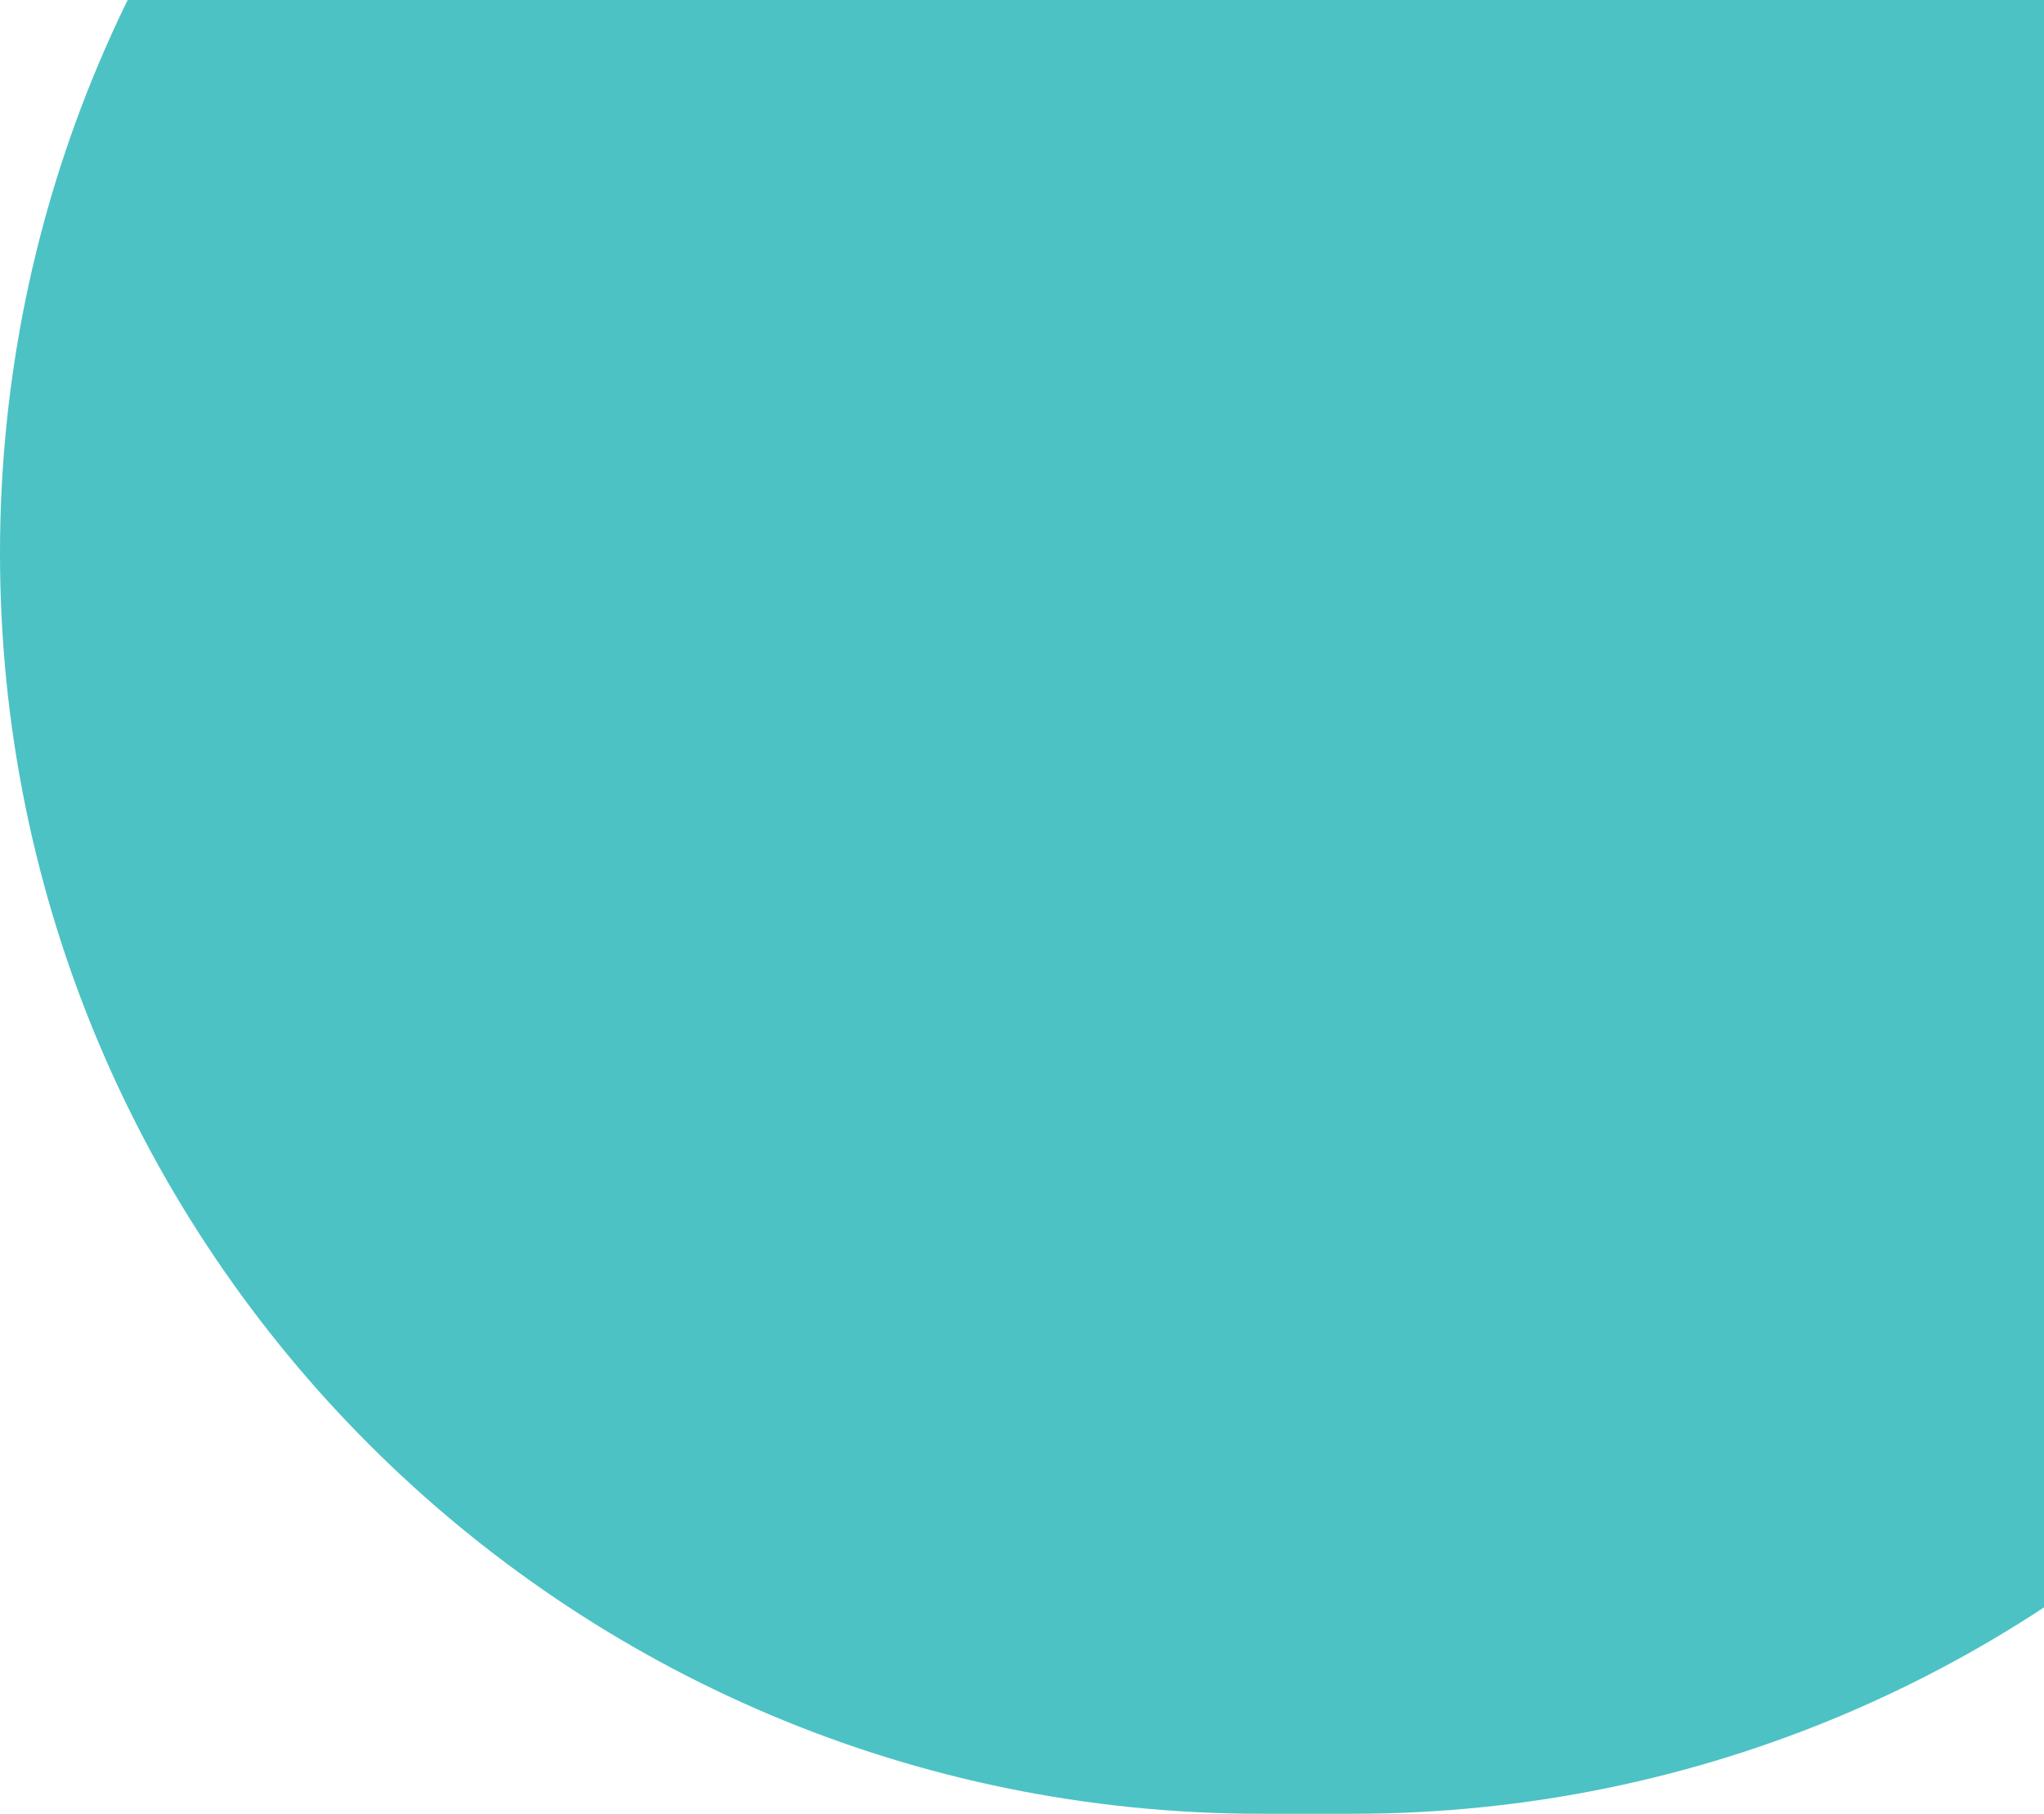
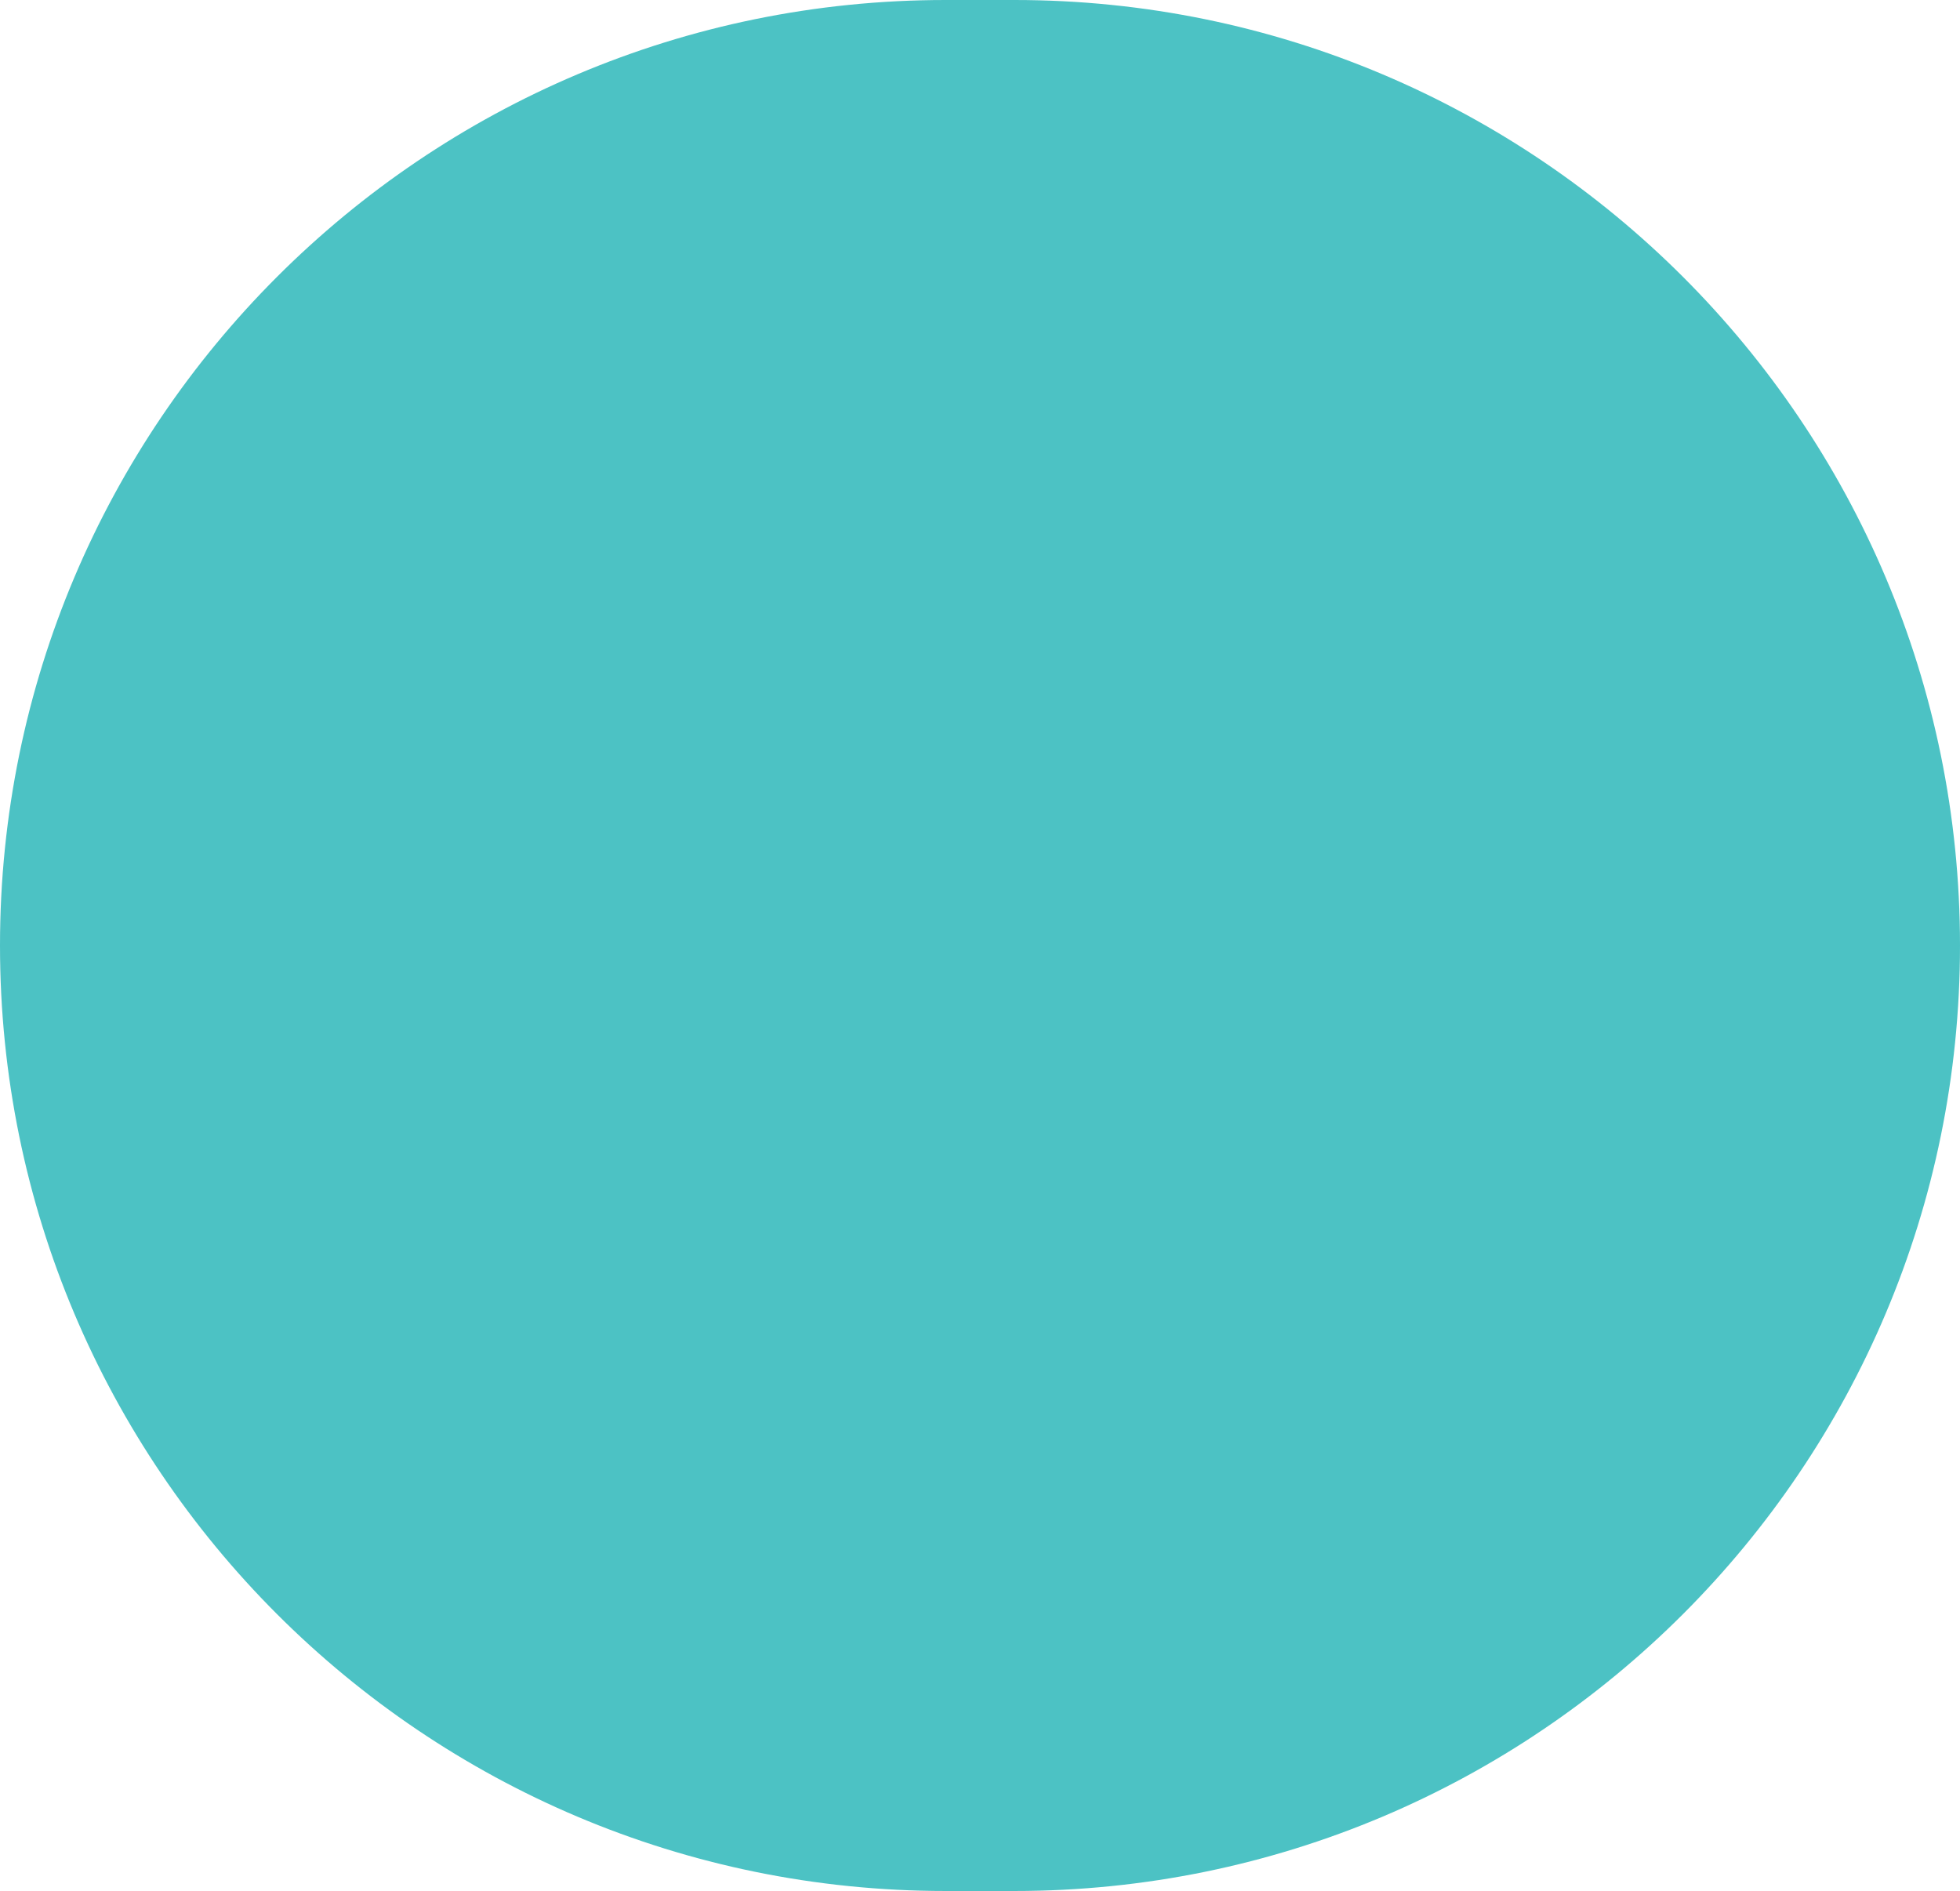
- <svg xmlns="http://www.w3.org/2000/svg" width="711" height="631" viewBox="0 0 711 631" fill="none">
-   <path opacity="0.702" fill-rule="evenodd" clip-rule="evenodd" d="M438.5 -246H470.5C712.67 -246 909 -49.67 909 192.5C909 434.67 712.67 631 470.5 631H438.5C196.33 631 0 434.67 0 192.5C0 -49.67 196.33 -246 438.5 -246Z" fill="#00A8AB" />
+ <svg xmlns="http://www.w3.org/2000/svg" width="909" height="877" viewBox="0 0 909 877" fill="none">
+   <path opacity="0.702" fill-rule="evenodd" clip-rule="evenodd" d="M438.5 0H470.5C712.67 0 909 196.33 909 438.5C909 680.67 712.67 877 470.5 877H438.5C196.33 877 0 680.67 0 438.5C0 196.33 196.33 0 438.5 0Z" fill="#00A8AB" />
</svg>
